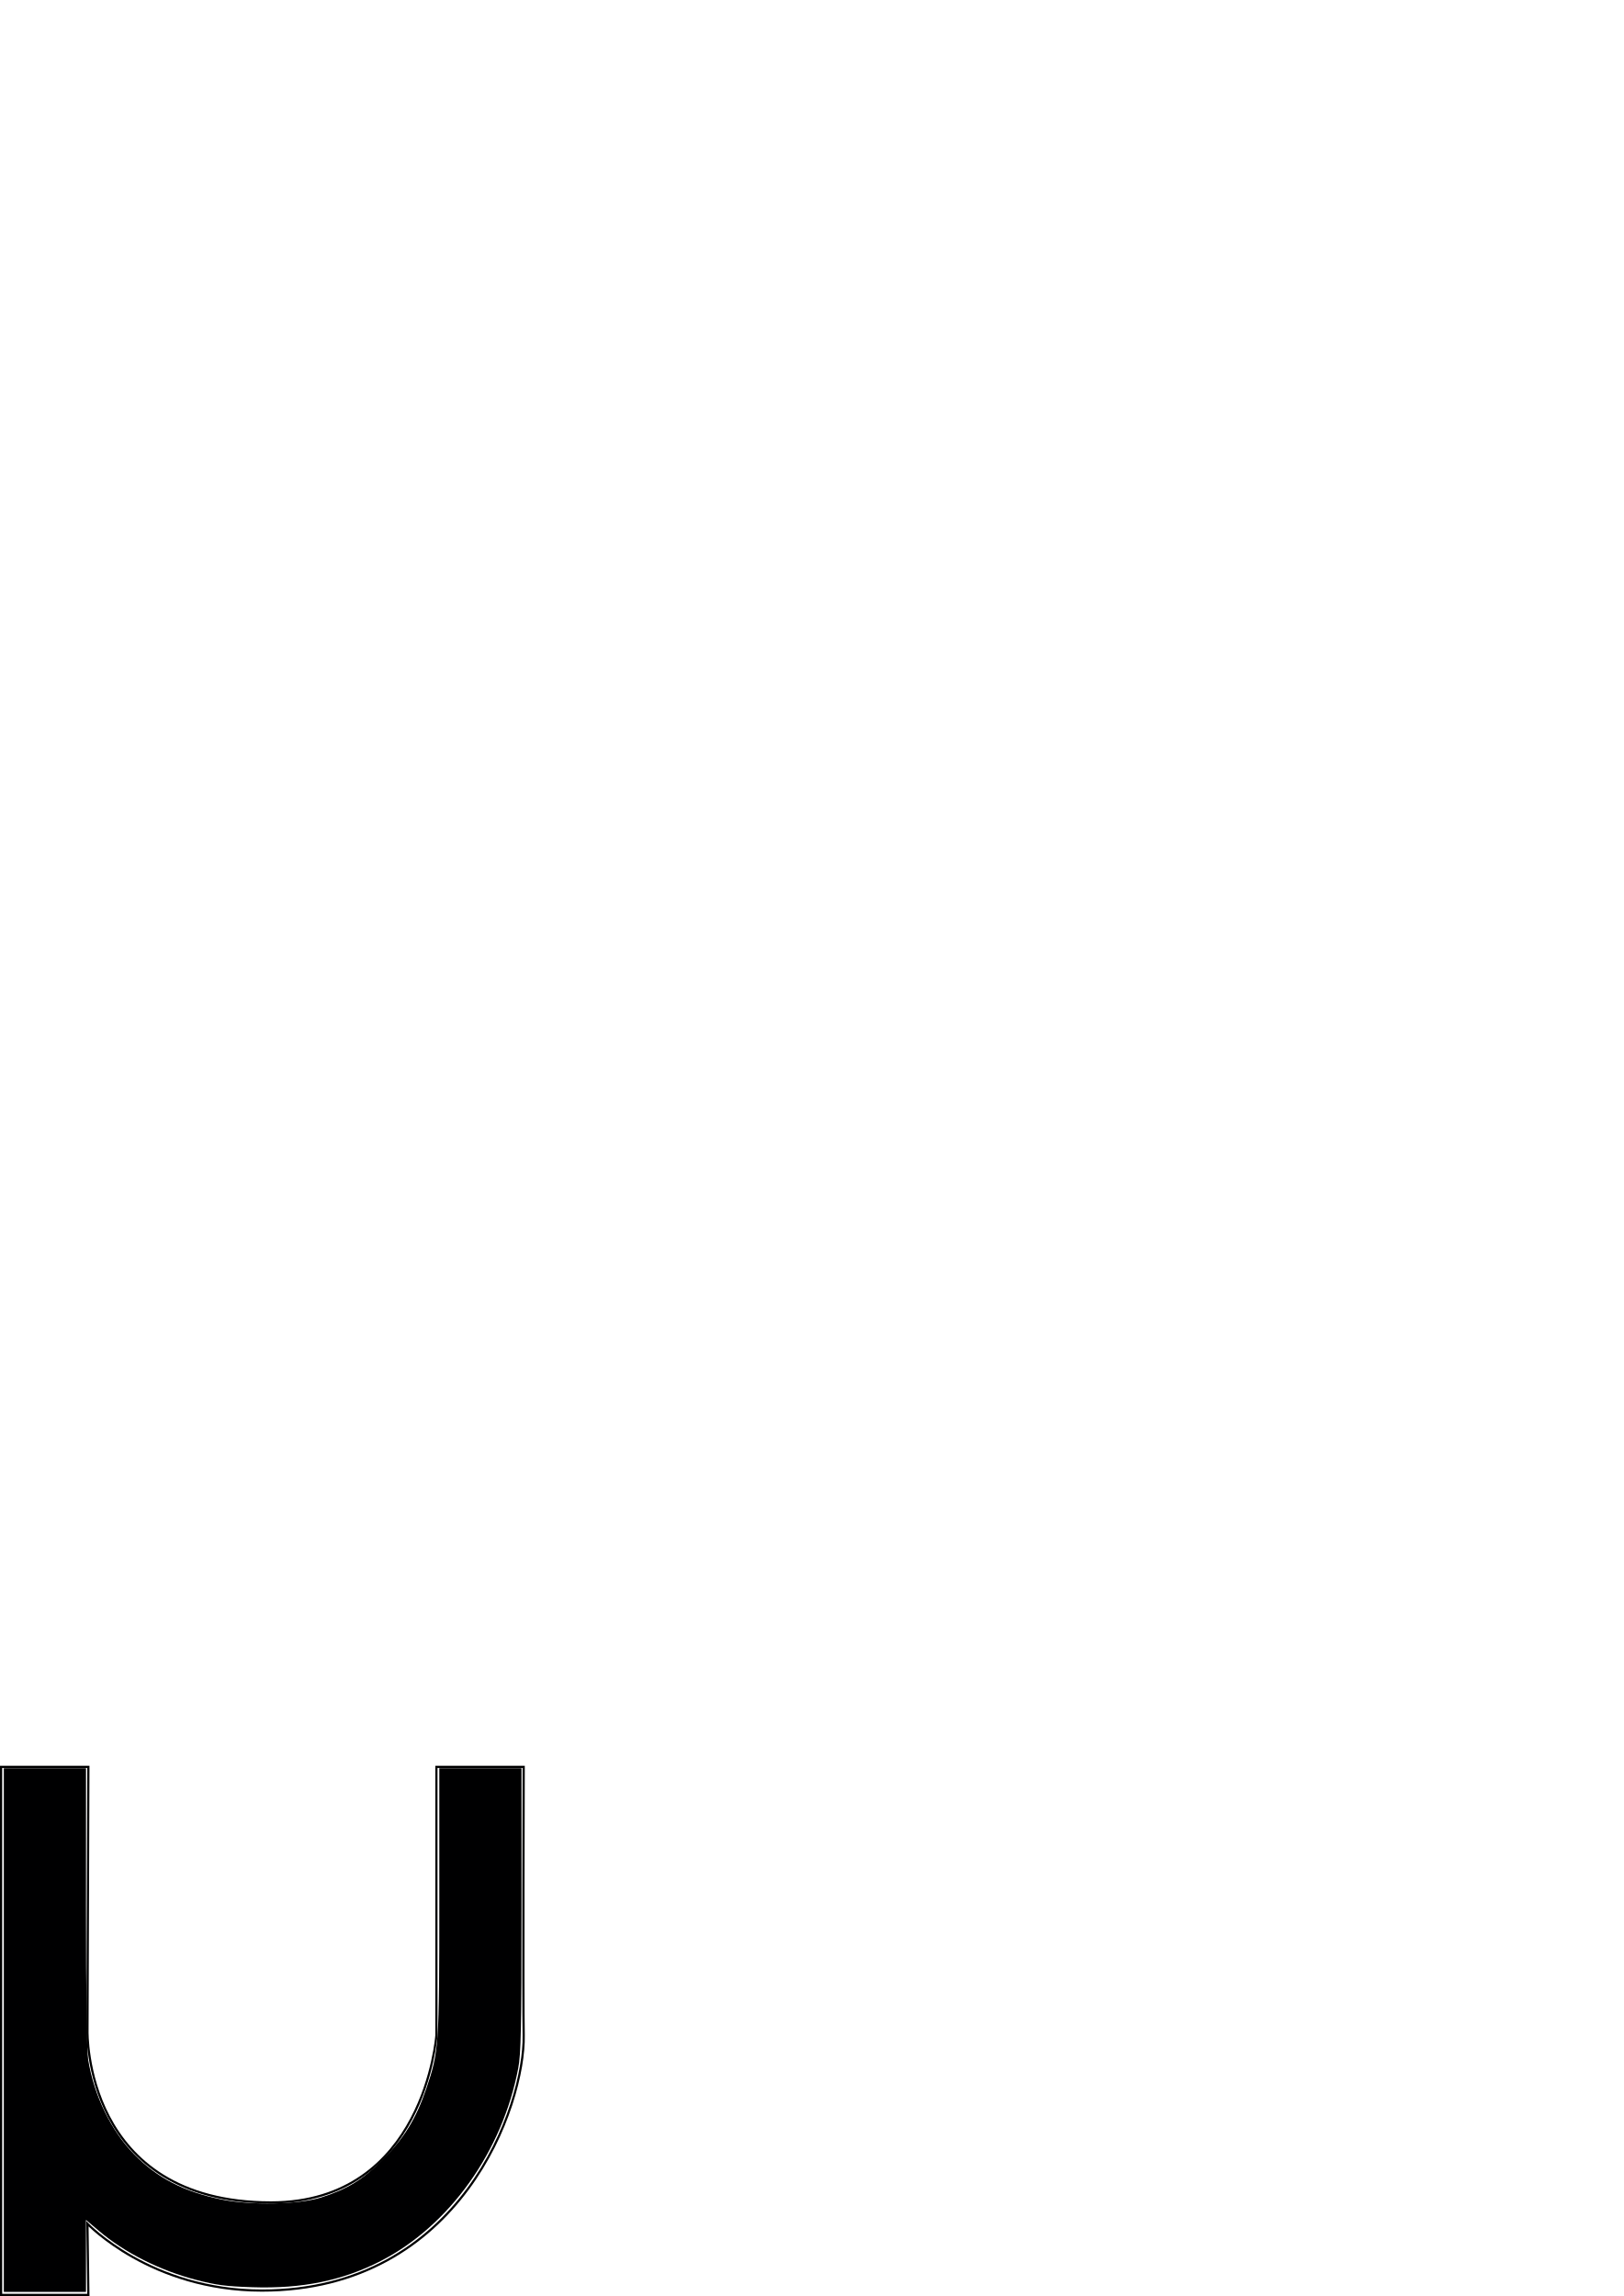
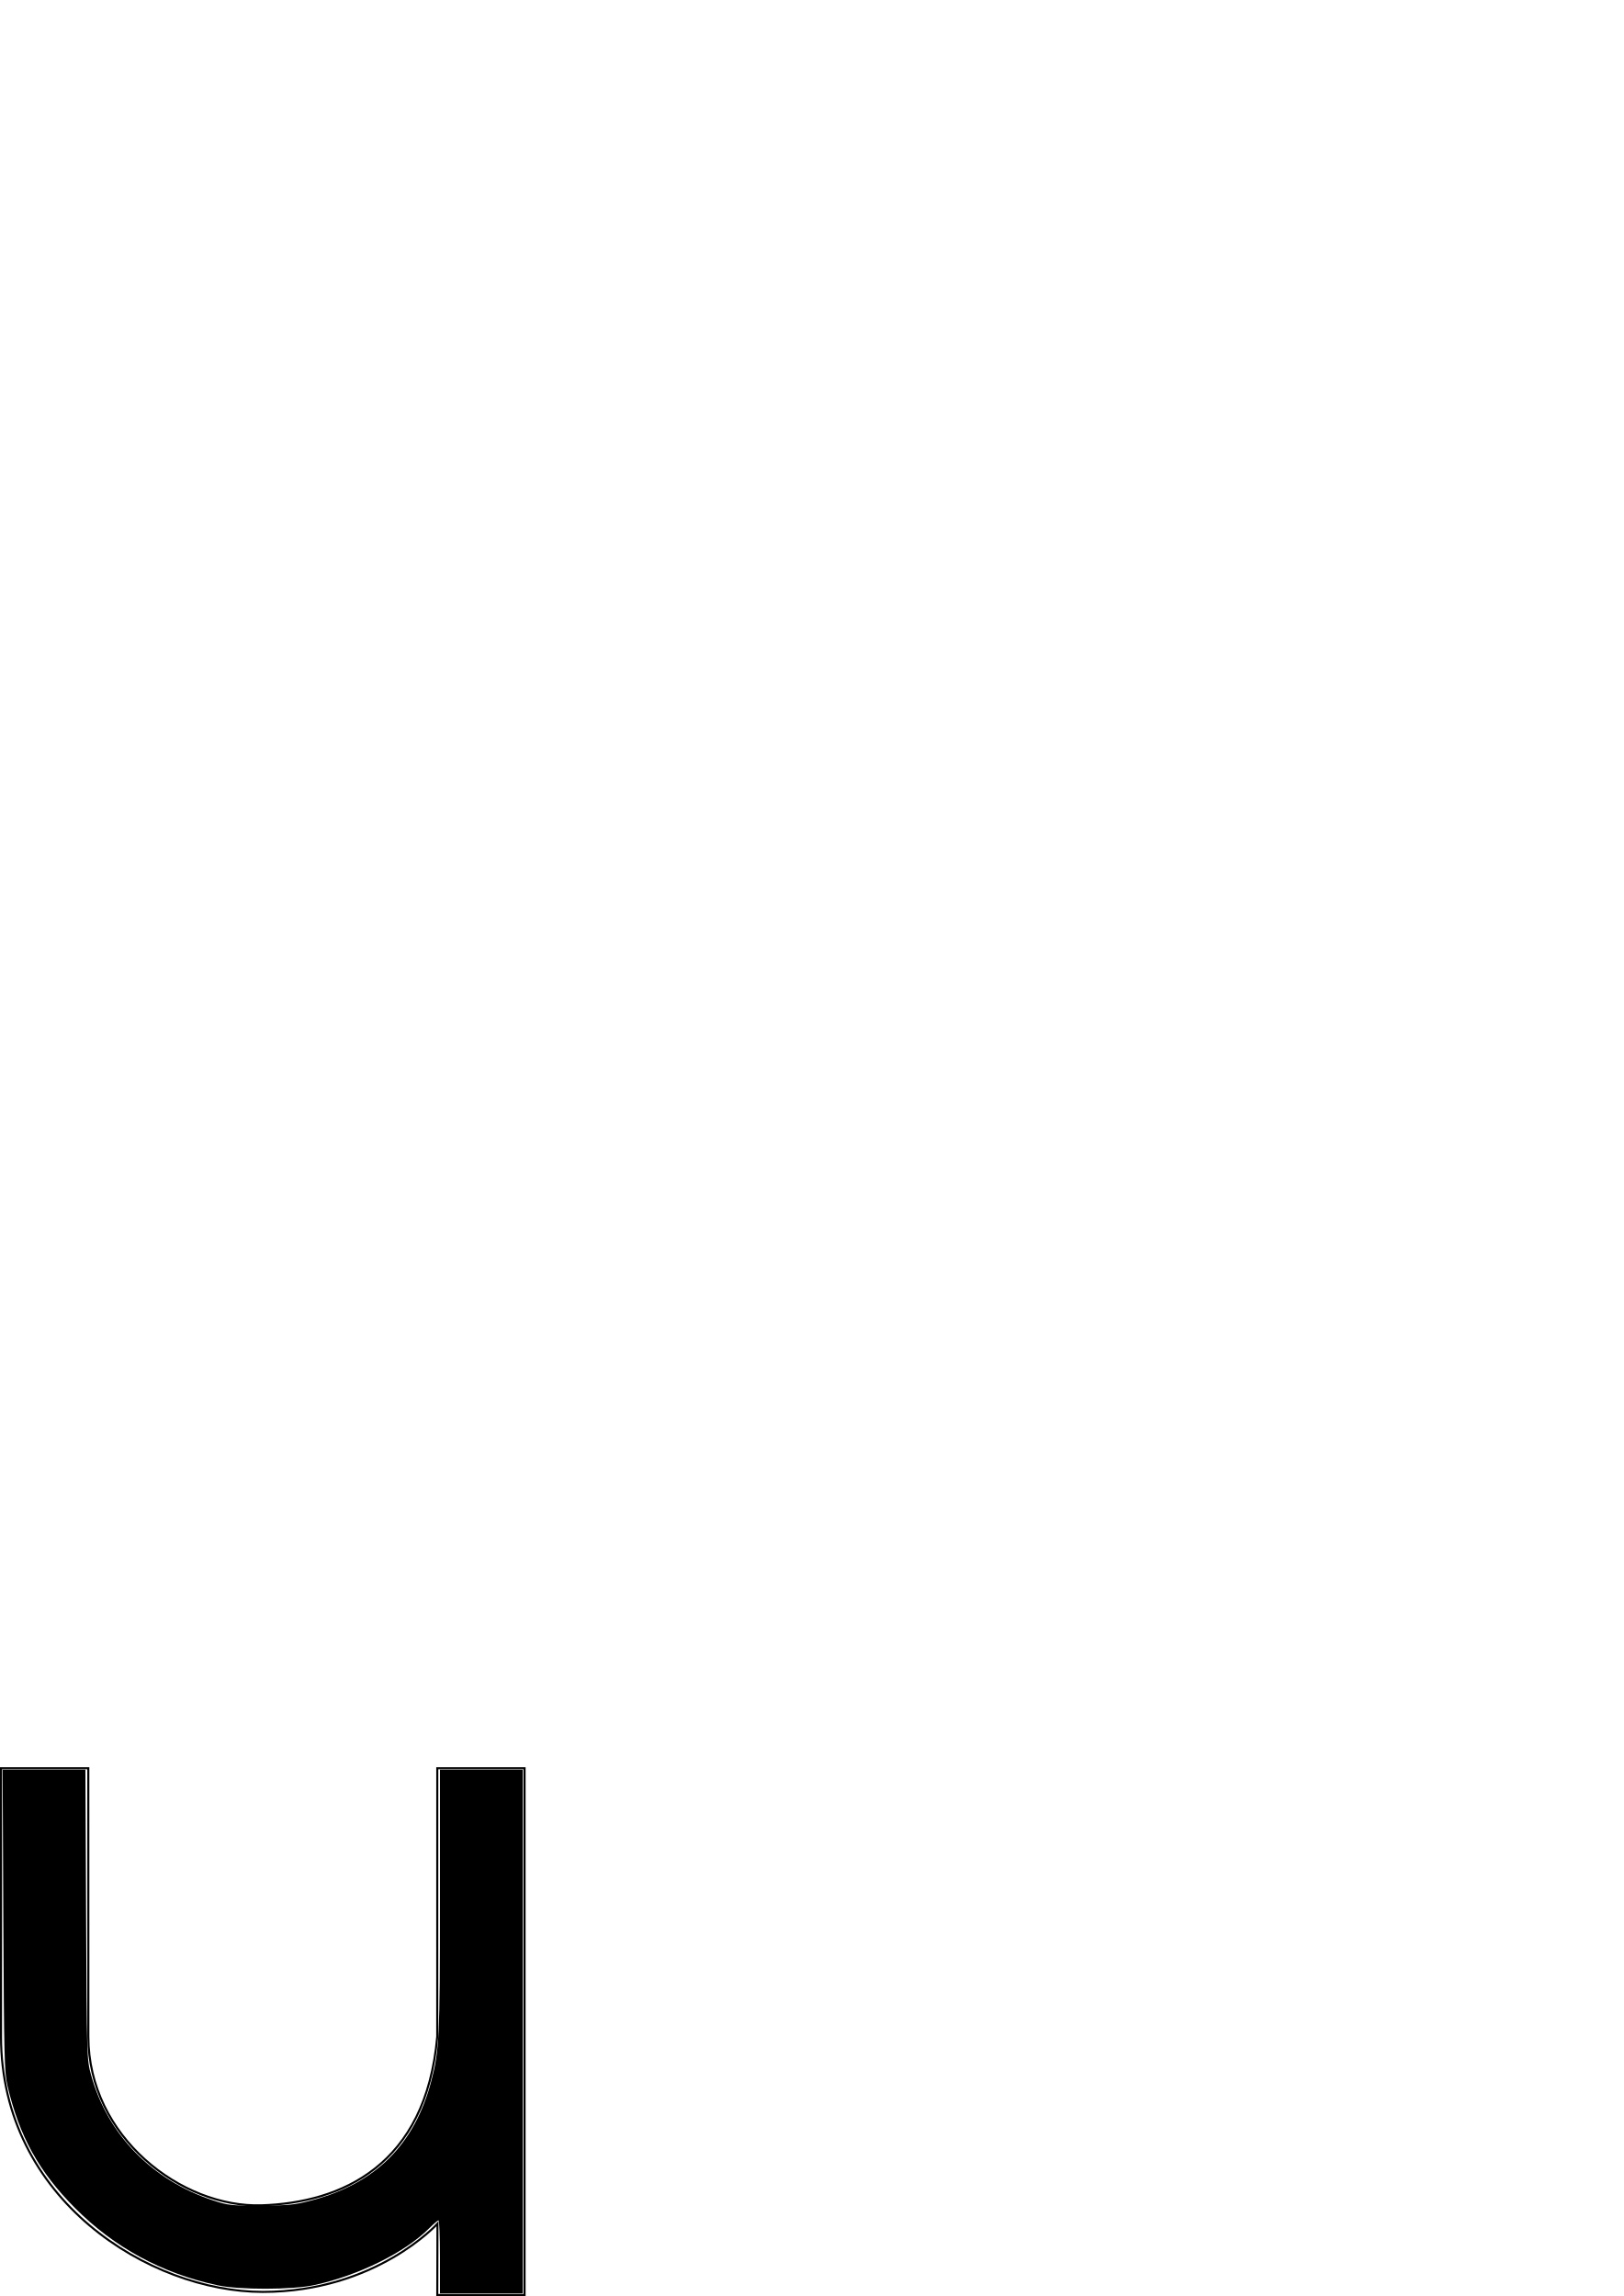
<svg xmlns="http://www.w3.org/2000/svg" width="210mm" height="297mm" viewBox="0 0 744.094 1052.362" id="svg6419" version="1.1">
  <defs id="defs6421" />
  <g id="layer1">
-     <path style="fill:none;fill-rule:evenodd;stroke:#000000;stroke-width:1px;stroke-linecap:butt;stroke-linejoin:miter;stroke-opacity:1" d="m 0.5,809.839 40,0 -0.411,121.036 c 0,0 -1.917,78.599 84.1,78.599 70.438,0 75.802,-76.599 75.802,-76.599 l 0,-123.036 40,0 c 0,0 -0.311,107.147 1e-4,123.036 0.628,32.004 -28.934,117 -119.963,117 -50.999,0 -79.953,-30.635 -79.953,-30.635 l 0.424,32.622 -40,0 z" id="path6408" />
-     <path style="opacity:1;fill:#000001;fill-opacity:1;stroke:none;stroke-width:40;stroke-miterlimit:4;stroke-dasharray:none" d="m 1.755,930.459 0,-120.022 18.827,0 18.827,0 0.007,63.776 c 0.004,40.124 0.375,66.046 0.998,69.895 2.646,16.332 10.583,32.657 21.073,43.342 10.703,10.902 22.767,17.132 40.074,20.695 13.376,2.754 35.499,2.302 45.632,-0.932 12.094,-3.86 19.064,-8.153 28.24,-17.392 9.828,-9.895 15.195,-18.636 19.888,-32.386 5.843,-17.122 5.999,-19.376 5.999,-86.406 l 0,-60.594 18.827,0 18.827,0 0,64.849 c 0,55.027 -0.224,66.031 -1.48,72.65 -7.241,38.17 -31.552,72.251 -63.066,88.408 -17.53,8.987 -35.999,12.761 -58.746,12.005 -12.157,-0.404 -16.463,-0.964 -25.588,-3.325 -16.747,-4.334 -32.94,-12.483 -44.804,-22.547 l -5.883,-4.991 0,16.498 0,16.498 -18.827,0 -18.827,0 0,-120.022 z" id="path6973" />
+     <path style="fill:none;stroke:#000000;stroke-width:0.938px;stroke-linecap:butt;stroke-linejoin:miter;stroke-opacity:1" d="m 0.469,810.449 v 123.036 c 0,74.686 68.108,117 119.963,117 51.855,0 80.043,-31.25 80.043,-31.25 l -0.08,32.659 h 40 V 810.449 h -40 l -0.023,123.036 c -5.159,59.124 -43.884,76.158 -80.522,77.313 -36.638,1.155 -79.357,-31.371 -79.357,-77.313 l -0.024,-123.036 z" id="path8426" />
+     <path style="fill:#000000;fill-opacity:1;stroke:none;stroke-width:0.941" d="m 215.065,1103.384 c 0,-9.837 -0.318,-17.872 -0.706,-17.855 -0.388,0.017 -2.4,1.728 -4.471,3.802 -11.859,11.876 -34.653,23.166 -56.229,27.849 -10.866,2.359 -36.711,2.401 -47.47,0.077 -27.091,-5.851 -50.405,-18.513 -69.55,-37.774 C 18.985,1061.722 9.452,1044.426 3.633,1019.604 2.146,1013.259 1.943,1005.082 1.631,938.883 L 1.283,865.223 h 20.228 20.228 l 0.341,70.837 c 0.335,69.601 0.377,70.968 2.417,78.367 8.016,29.07 29.702,51.414 59.489,61.296 7.525,2.496 8.927,2.651 23.534,2.592 13.697,-0.055 16.644,-0.358 24.938,-2.561 31.143,-8.274 50.194,-27.288 58.349,-58.235 3.943,-14.963 4.259,-21.535 4.259,-88.494 v -63.801 h 20.239 20.239 v 128.024 128.024 h -20.239 -20.239 z" id="path8443" transform="scale(0.9375)" />
  </g>
</svg>
